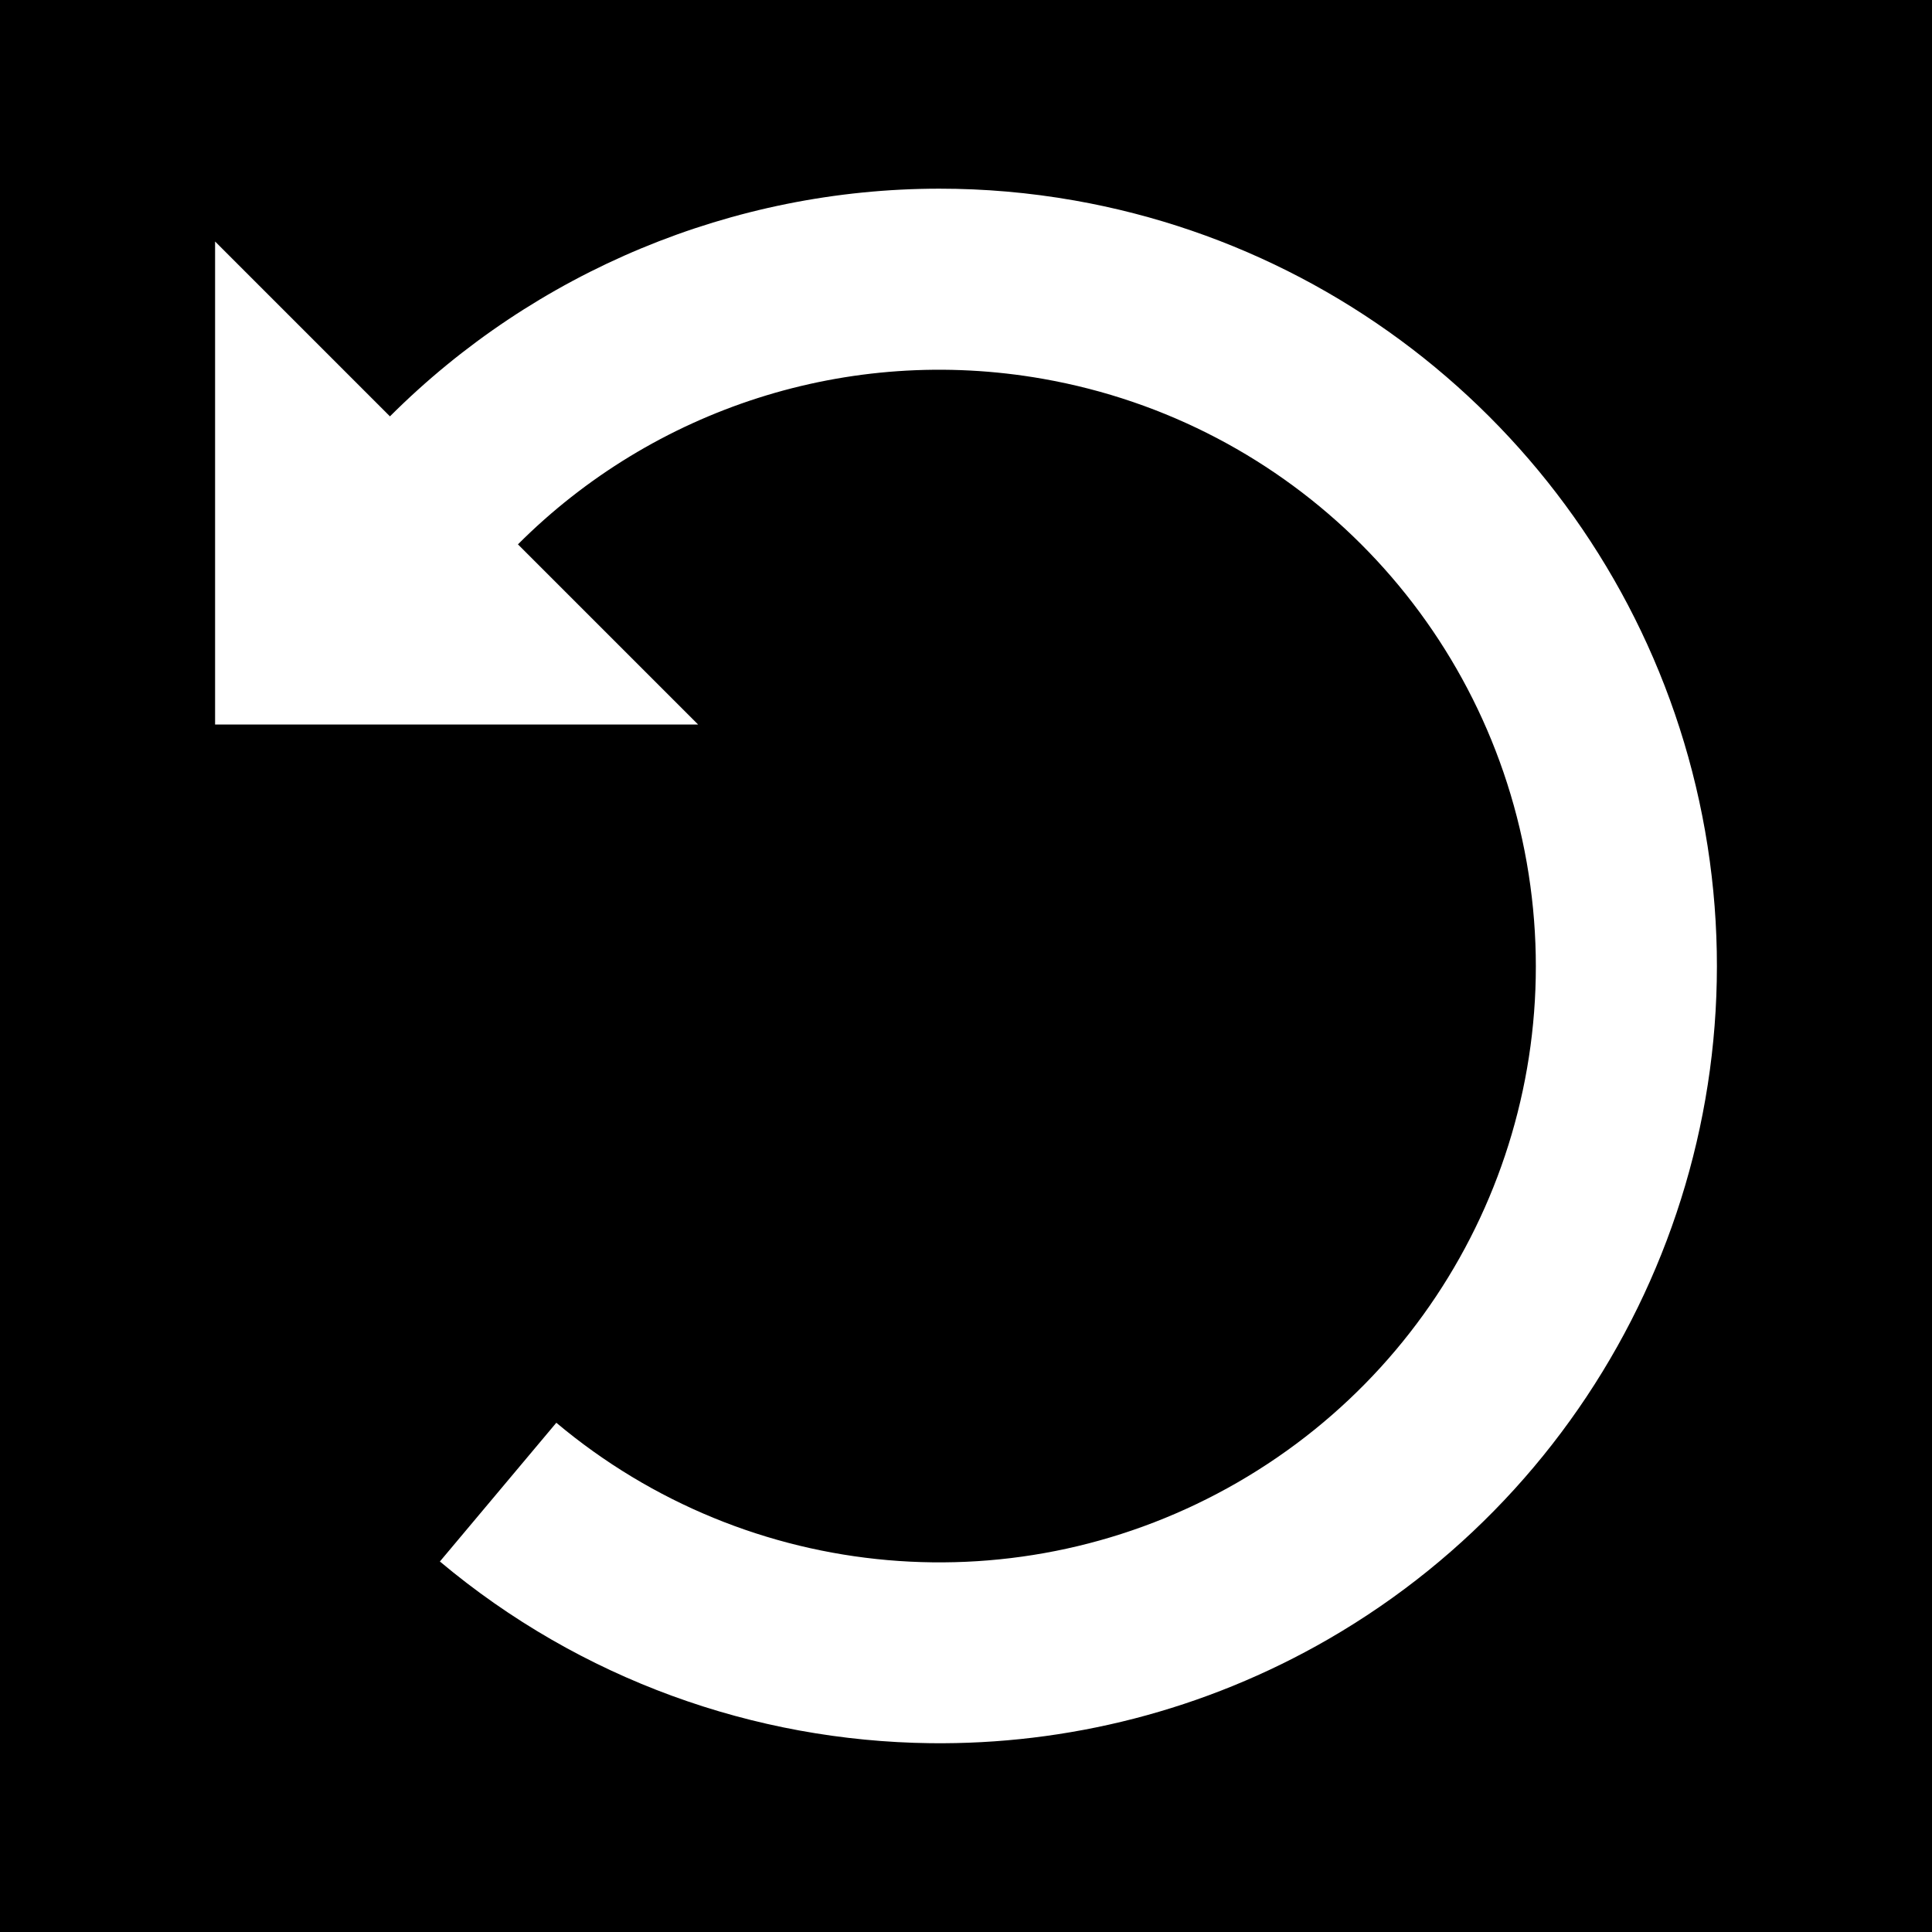
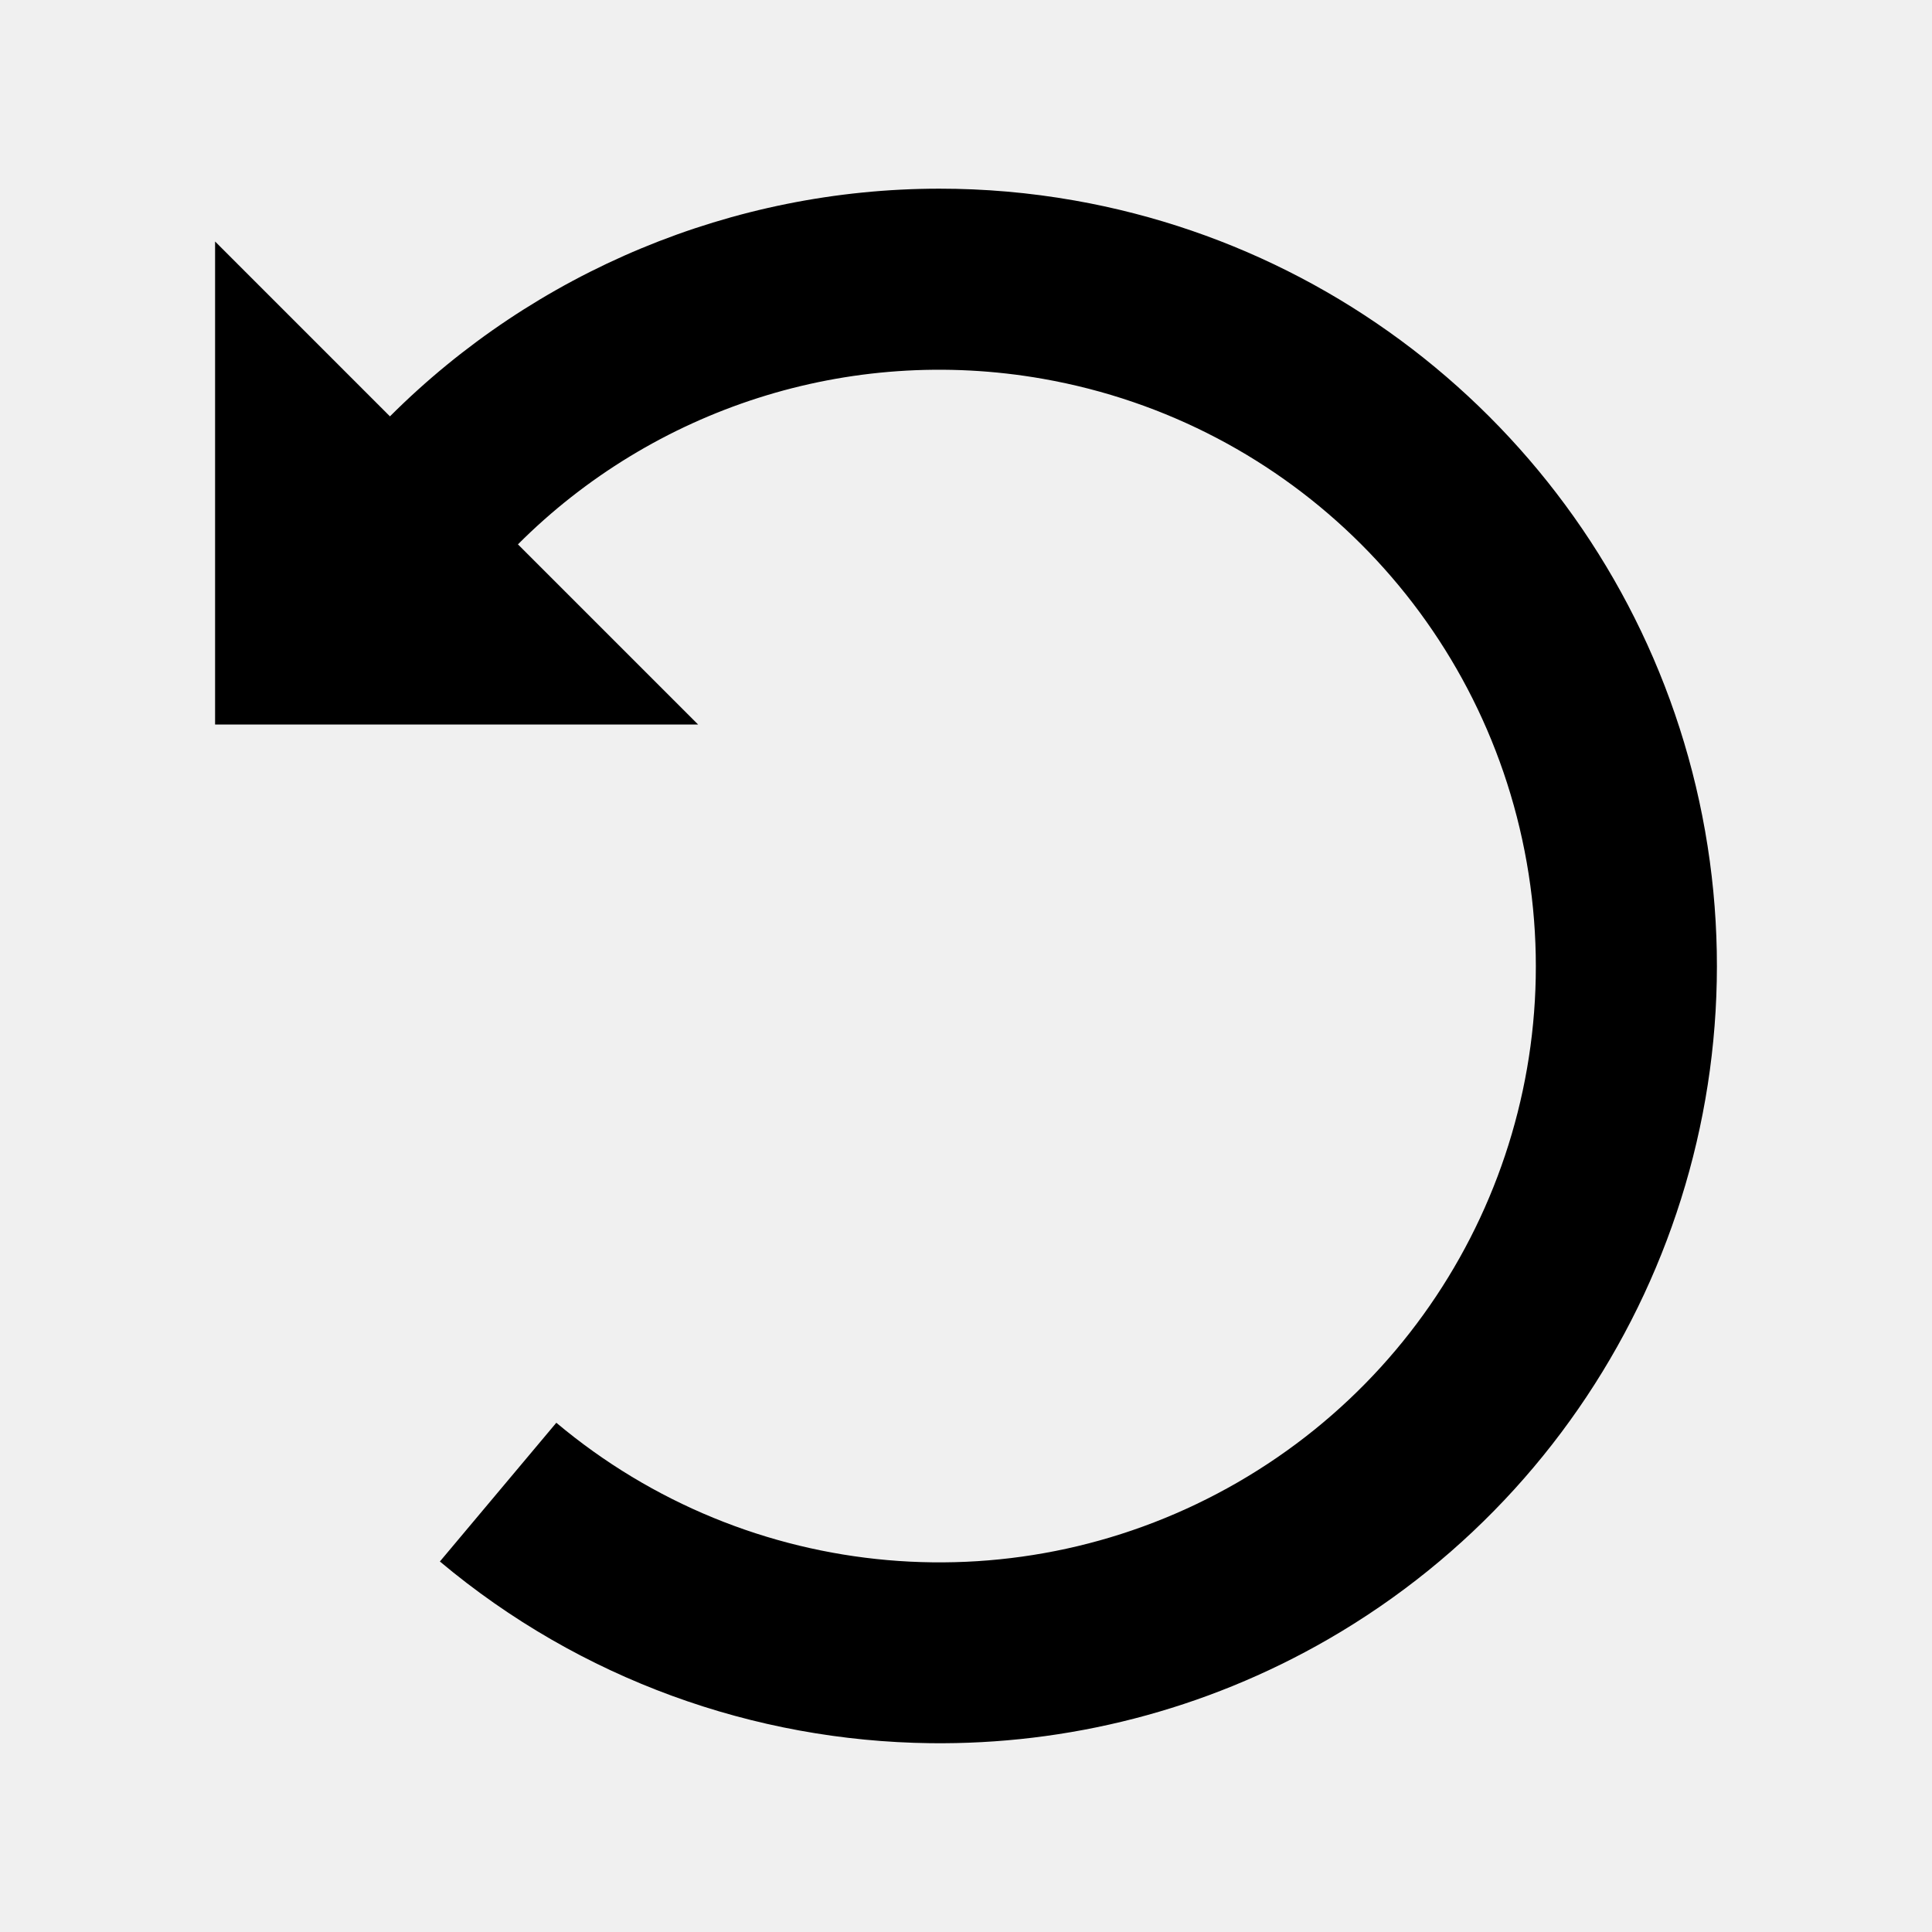
<svg xmlns="http://www.w3.org/2000/svg" viewBox="0 0 512 512" style="height: 512px; width: 512px;">
-   <path d="M0 0h512v512H0z" fill="#000" fill-opacity="1" />
  <g class="" transform="translate(0,0)" style="touch-action: none;">
-     <path d="M248.91 50c11.882-.006 23.875 1.018 35.857 3.13 85.207 15.025 152.077 81.895 167.102 167.102 15.023 85.208-24.944 170.917-99.874 214.178-32.782 18.927-69.254 27.996-105.463 27.553-46.555-.57-92.675-16.865-129.957-48.15l30.855-36.768c50.95 42.75 122.968 49.05 180.566 15.797 57.597-33.254 88.152-98.777 76.603-164.274-11.55-65.497-62.672-116.62-128.17-128.168-51.656-9.108-103.323 7.98-139.17 43.862L185 192H57V64l46.34 46.342C141.758 71.962 194.17 50.03 248.91 50z" fill="#fff" fill-opacity="1" />
+     <path d="M248.91 50c11.882-.006 23.875 1.018 35.857 3.13 85.207 15.025 152.077 81.895 167.102 167.102 15.023 85.208-24.944 170.917-99.874 214.178-32.782 18.927-69.254 27.996-105.463 27.553-46.555-.57-92.675-16.865-129.957-48.15l30.855-36.768c50.95 42.75 122.968 49.05 180.566 15.797 57.597-33.254 88.152-98.777 76.603-164.274-11.55-65.497-62.672-116.62-128.17-128.168-51.656-9.108-103.323 7.98-139.17 43.862L185 192H57V64l46.34 46.342C141.758 71.962 194.17 50.03 248.91 50z" fill="#000" fill-opacity="1" />
  </g>
</svg>
